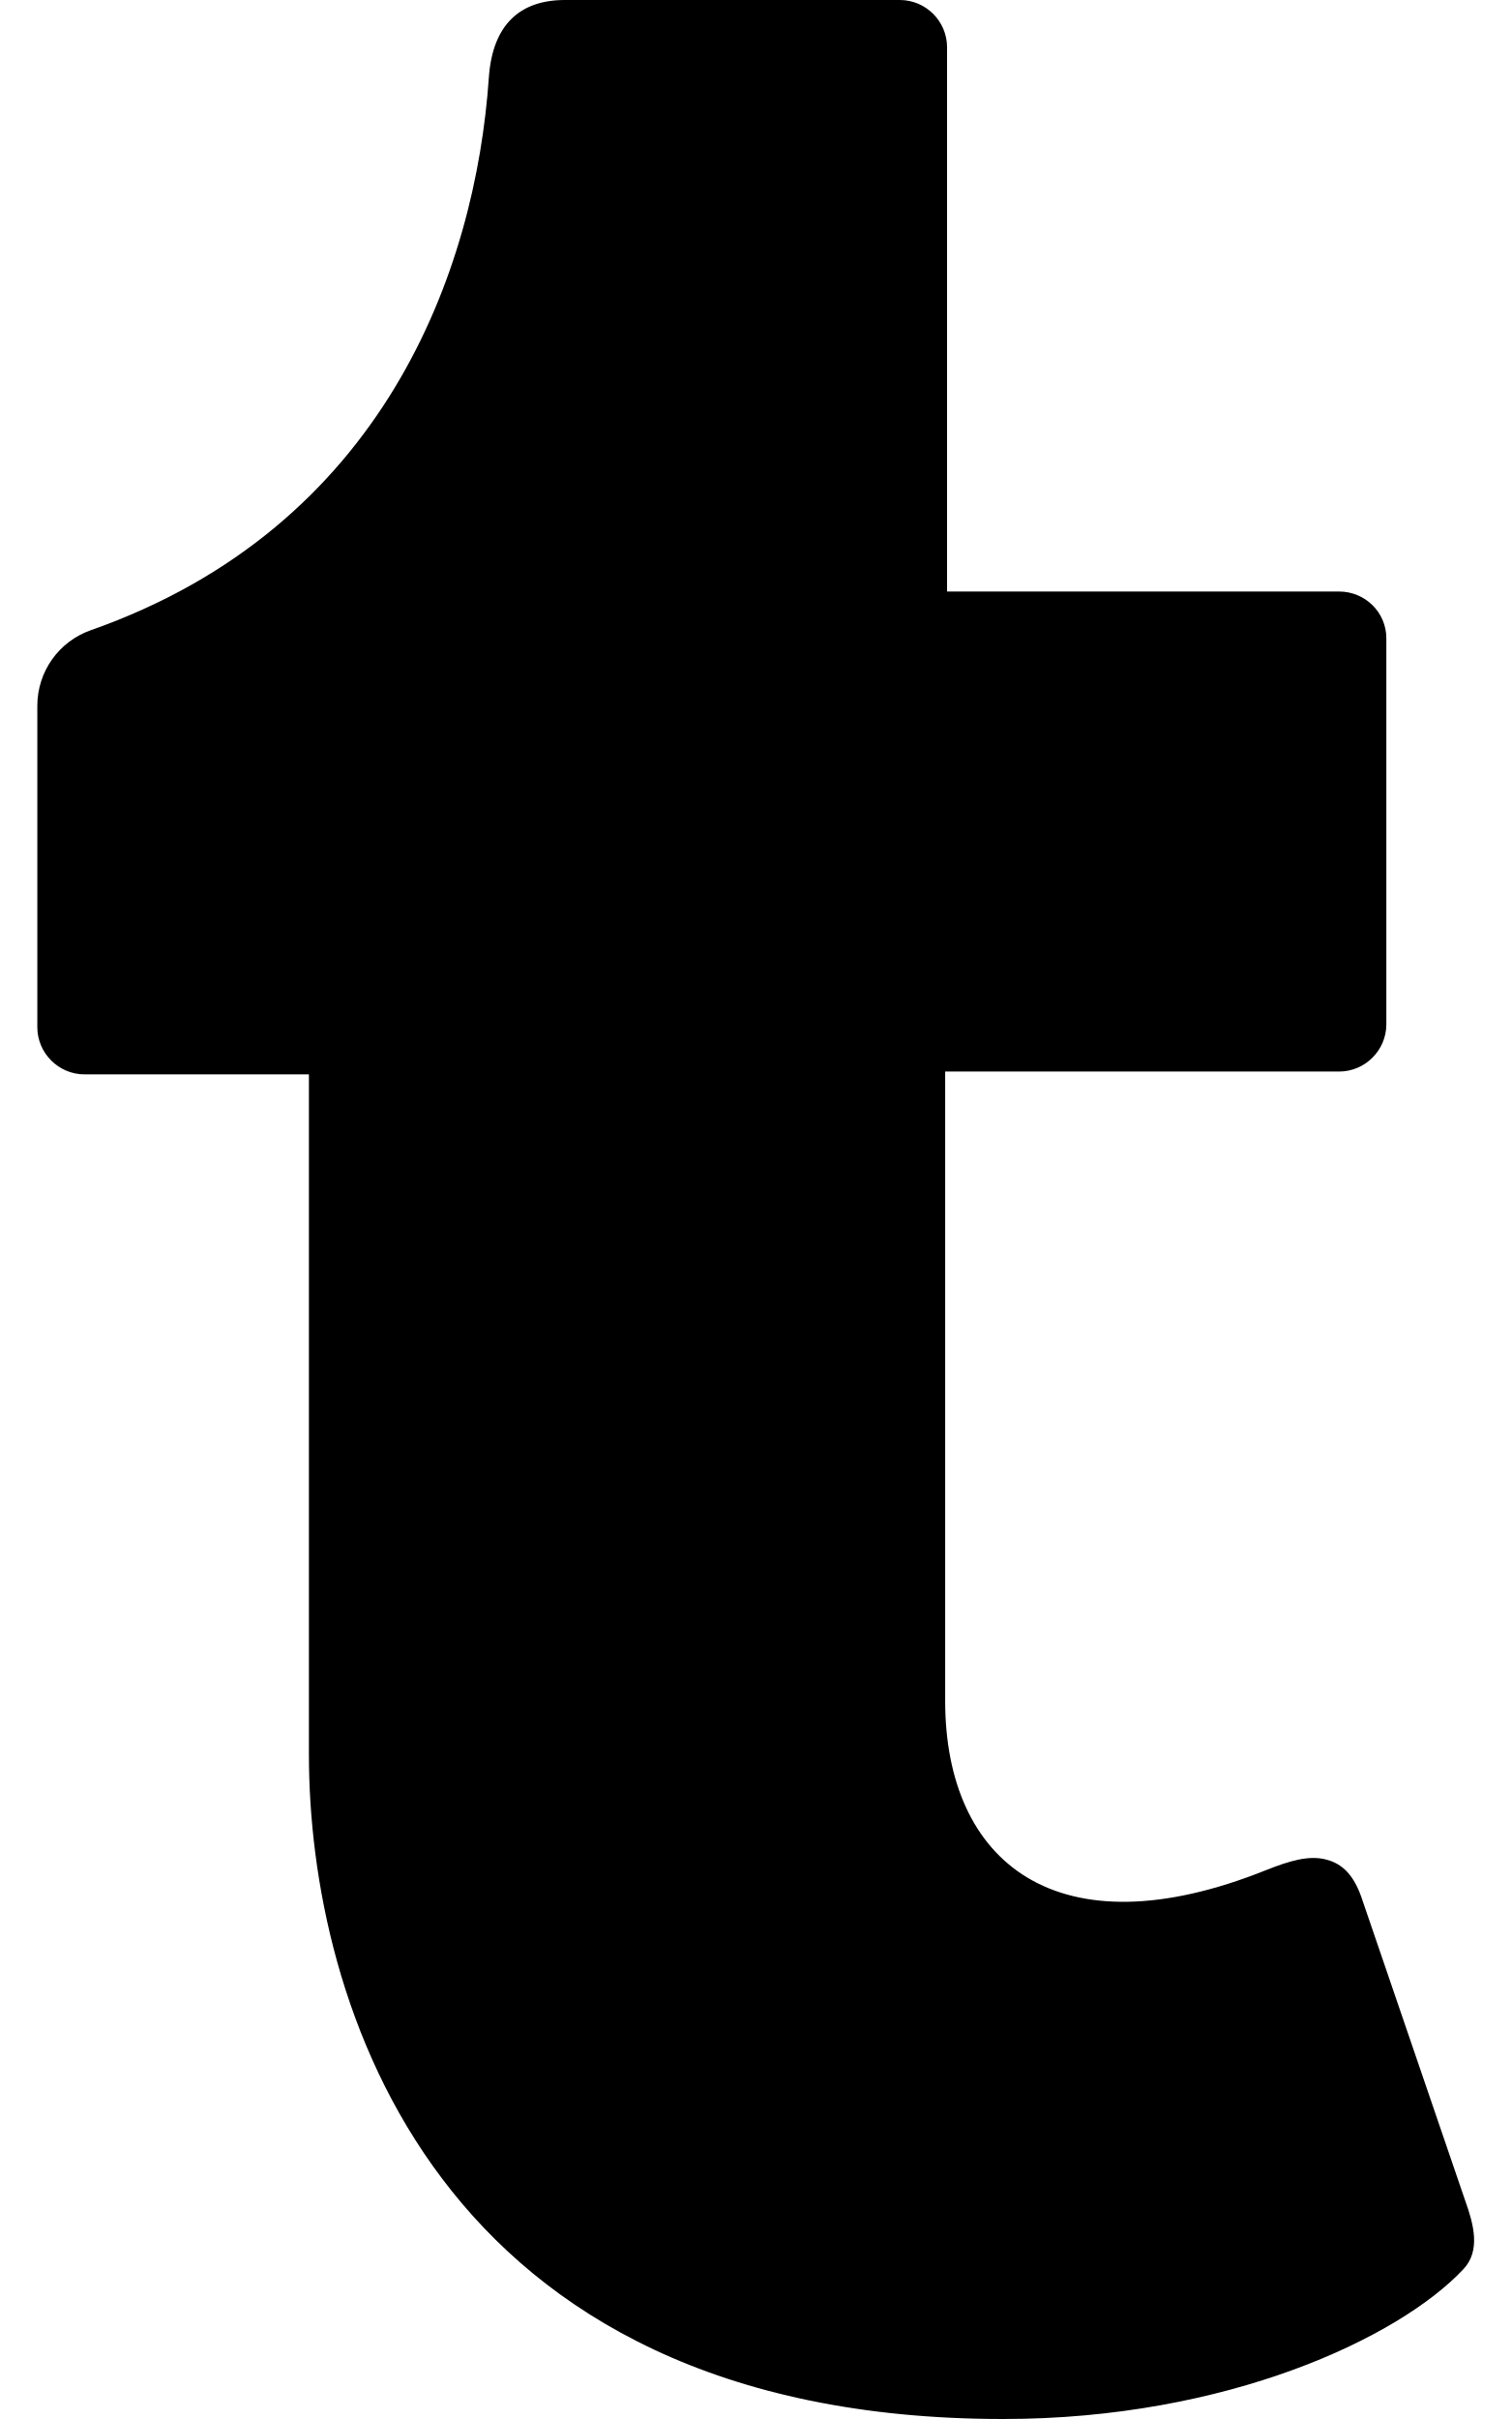
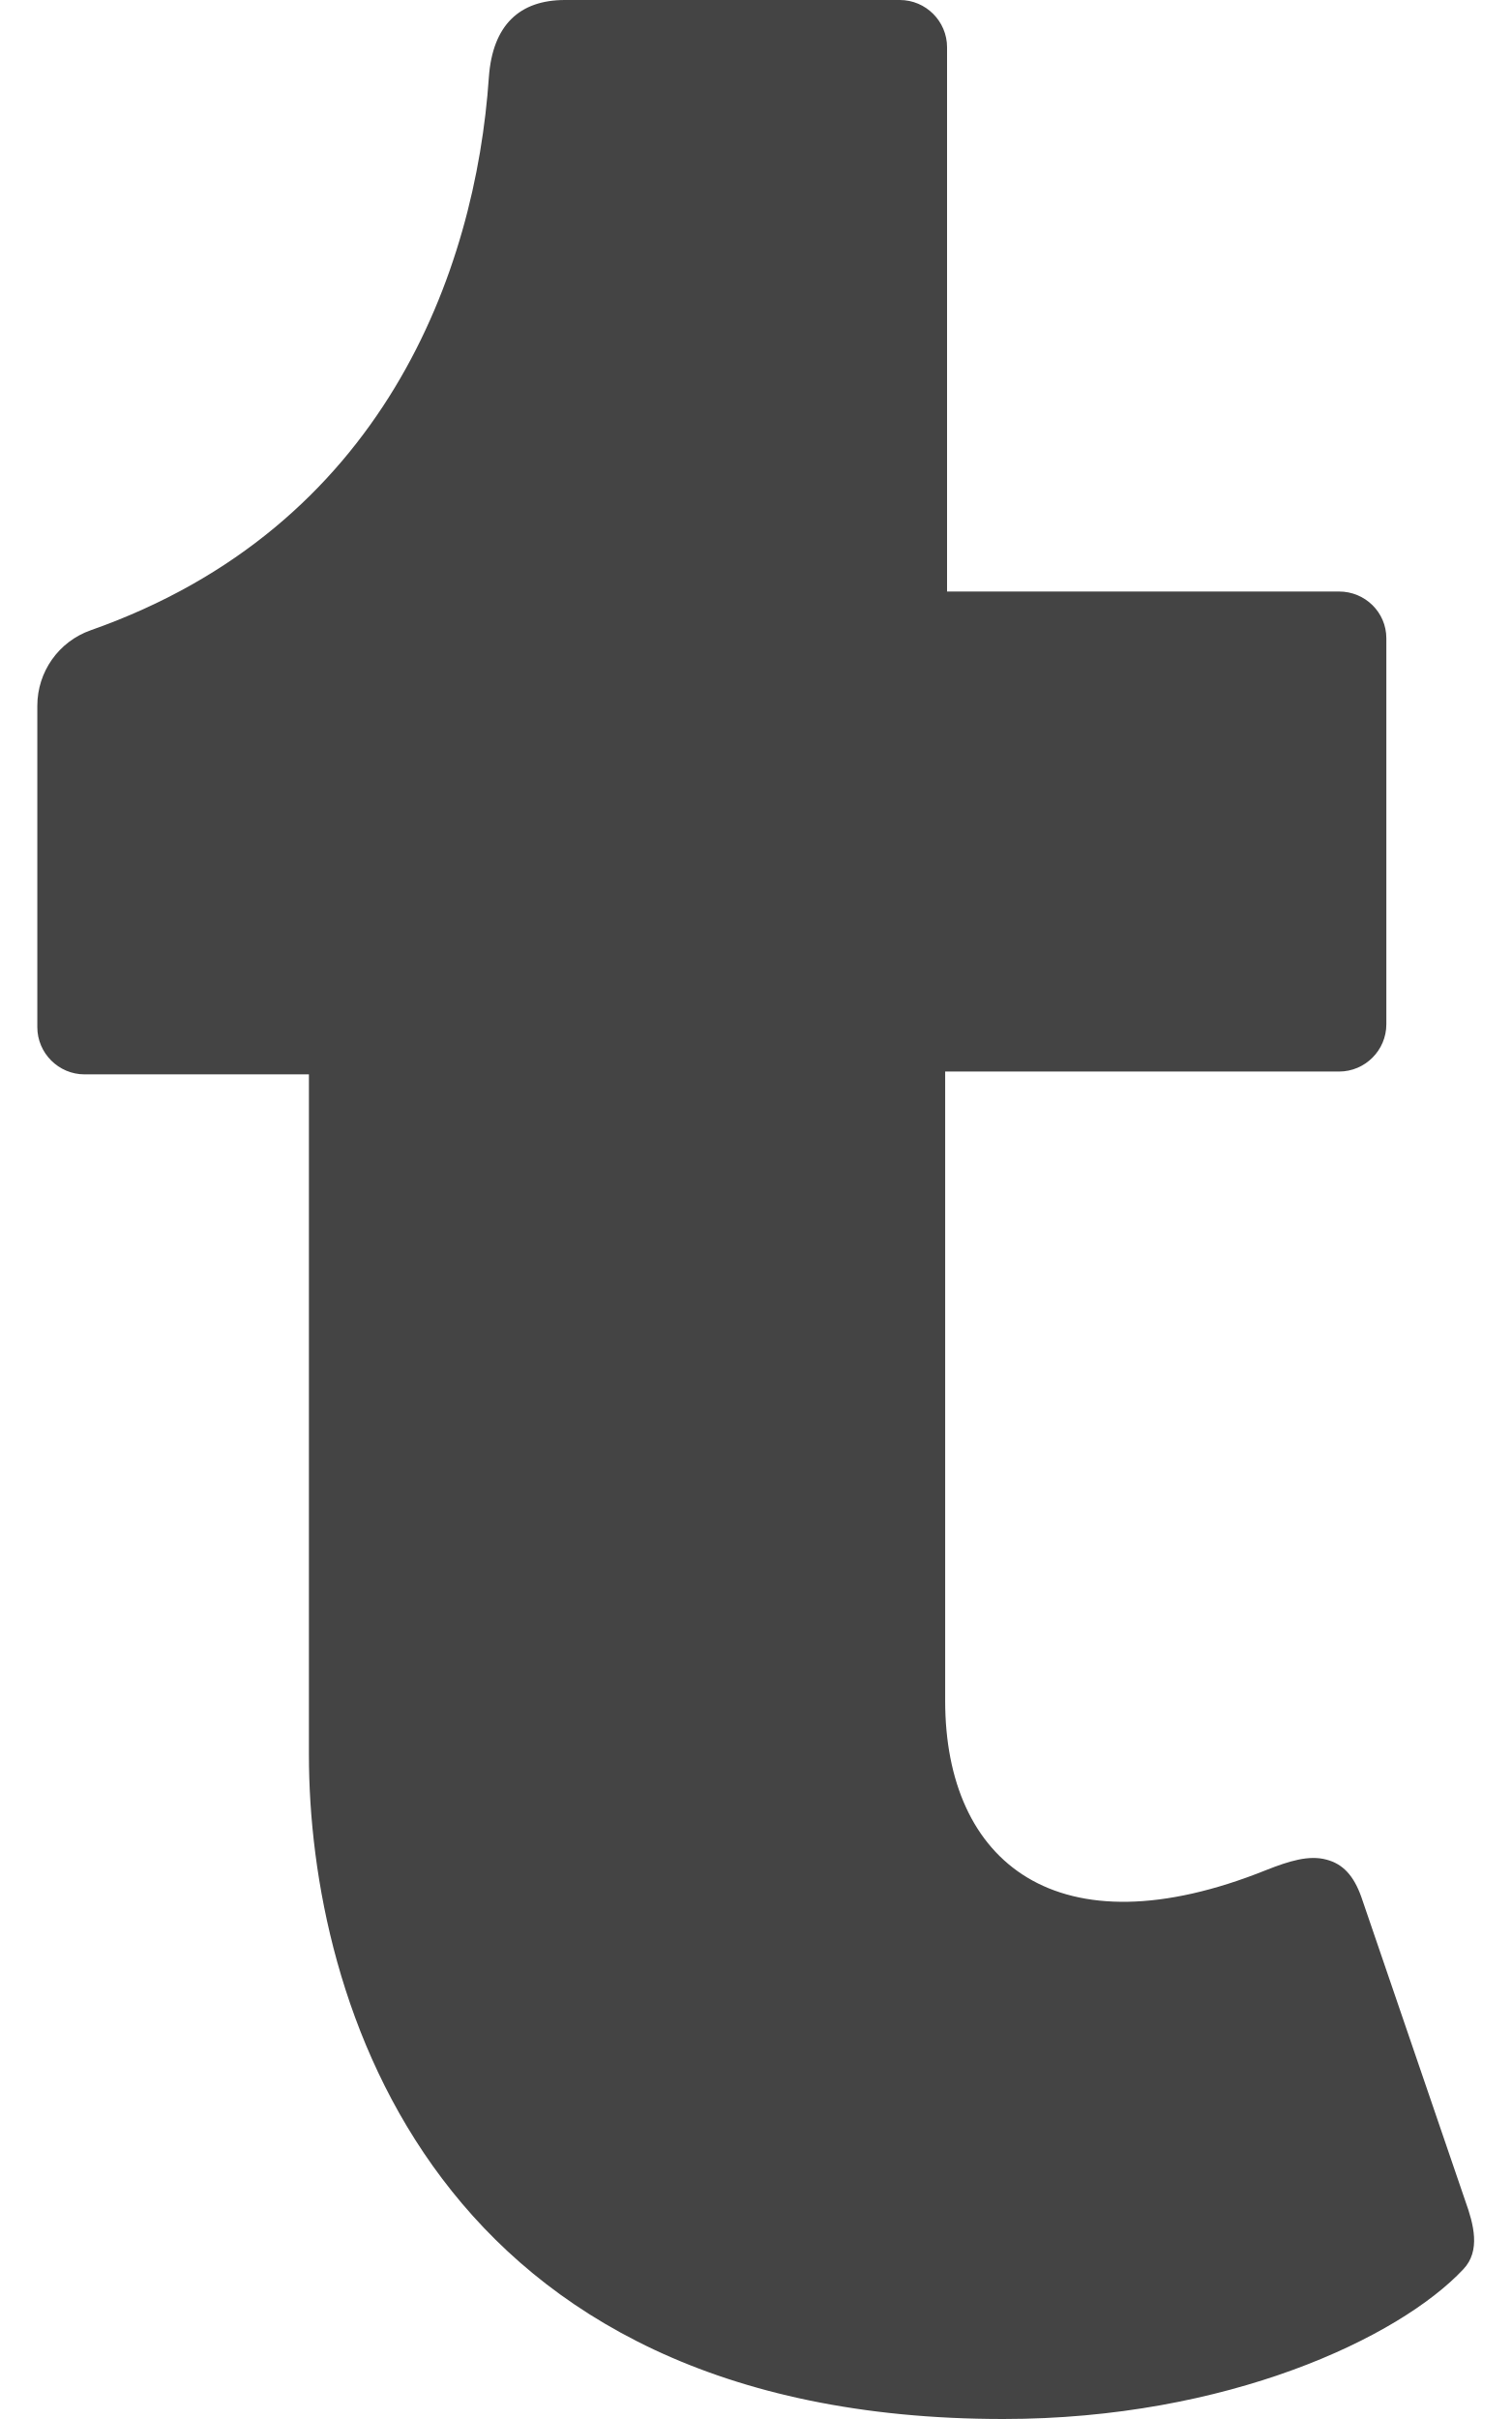
<svg xmlns="http://www.w3.org/2000/svg" aria-hidden="true" focusable="false" data-prefix="fab" data-icon="tumblr" class="svg-inline--fa fa-tumblr fa-w-10" role="img" viewBox="0 0 320 512">
-   <path fill="currentColor" d="M309.8 480.3c-13.6 14.5-50 31.7-97.4 31.7-120.8 0-147-88.8-147-140.6v-144H17.9c-5.5 0-10-4.5-10-10v-68c0-7.2 4.5-13.6 11.3-16 62-21.8 81.5-76 84.3-117.1.8-11 6.5-16.3 16.1-16.3h70.9c5.5 0 10 4.5 10 10v115.2h83c5.5 0 10 4.4 10 9.9v81.7c0 5.5-4.5 10-10 10h-83.4V360c0 34.2 23.7 53.6 68 35.8 4.8-1.9 9-3.2 12.7-2.2 3.5.9 5.8 3.4 7.4 7.9l22 64.3c1.8 5 3.3 10.6-.4 14.5z" />
+   <path fill="#444444" d="M309.8 480.3c-13.6 14.5-50 31.7-97.4 31.7-120.8 0-147-88.8-147-140.6v-144H17.9c-5.5 0-10-4.5-10-10v-68c0-7.2 4.5-13.6 11.3-16 62-21.8 81.5-76 84.3-117.1.8-11 6.5-16.3 16.1-16.3h70.9c5.5 0 10 4.5 10 10v115.2h83c5.5 0 10 4.4 10 9.9v81.7c0 5.5-4.5 10-10 10h-83.4V360c0 34.2 23.7 53.6 68 35.8 4.8-1.9 9-3.2 12.7-2.2 3.5.9 5.8 3.4 7.4 7.9l22 64.3c1.8 5 3.3 10.6-.4 14.5z" />
</svg>
